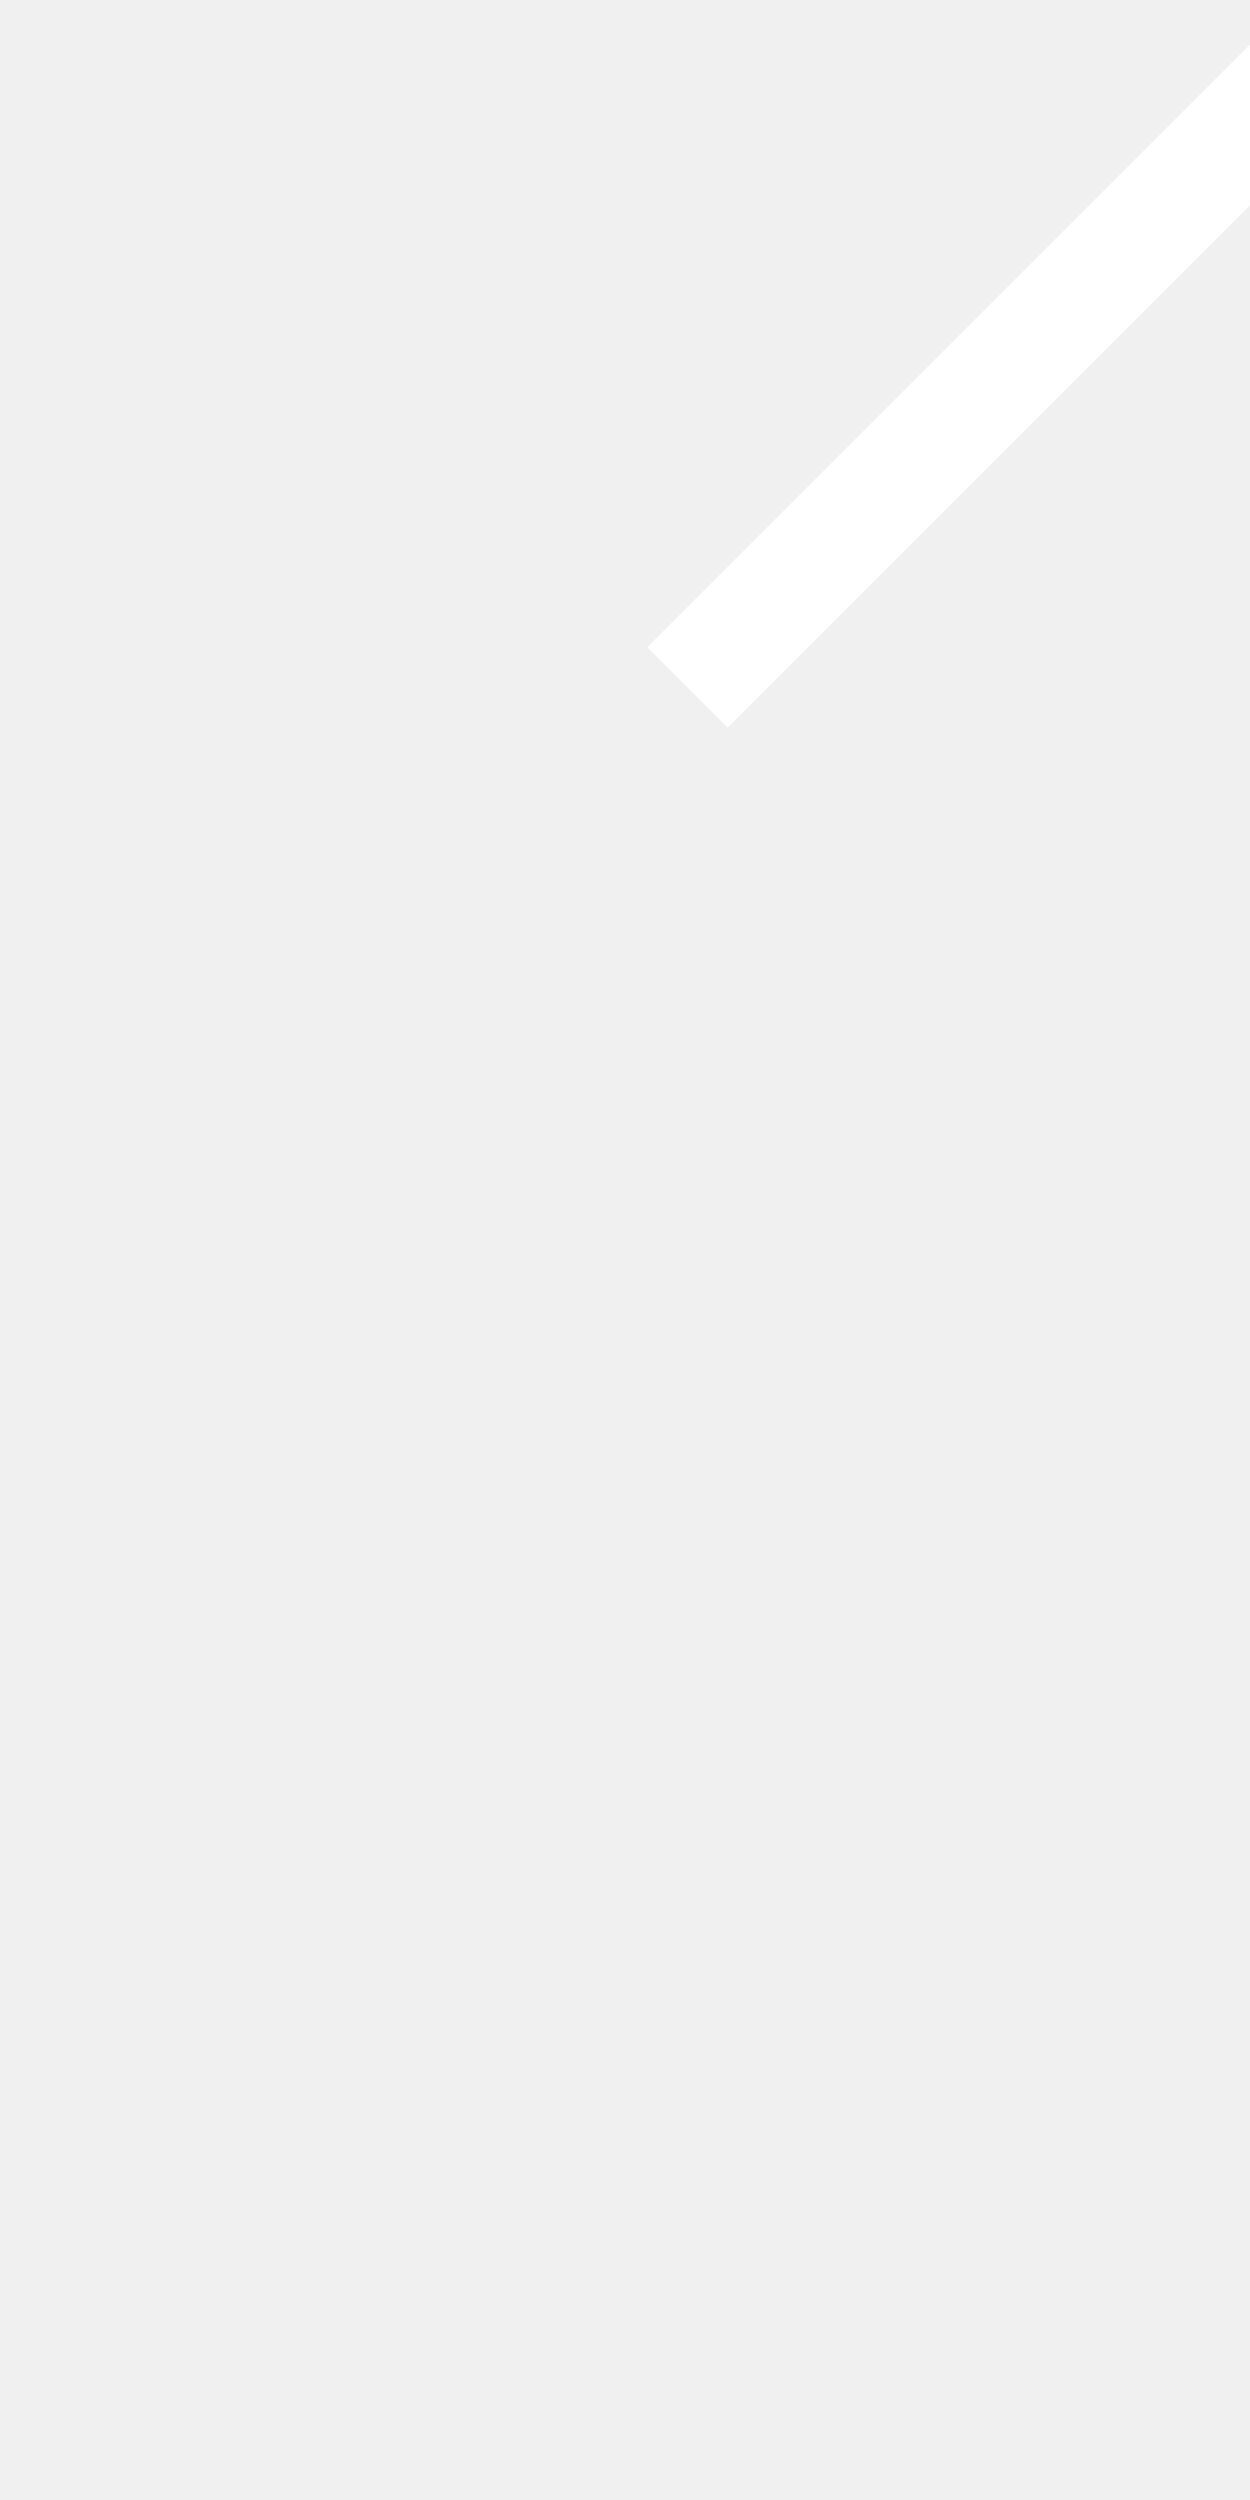
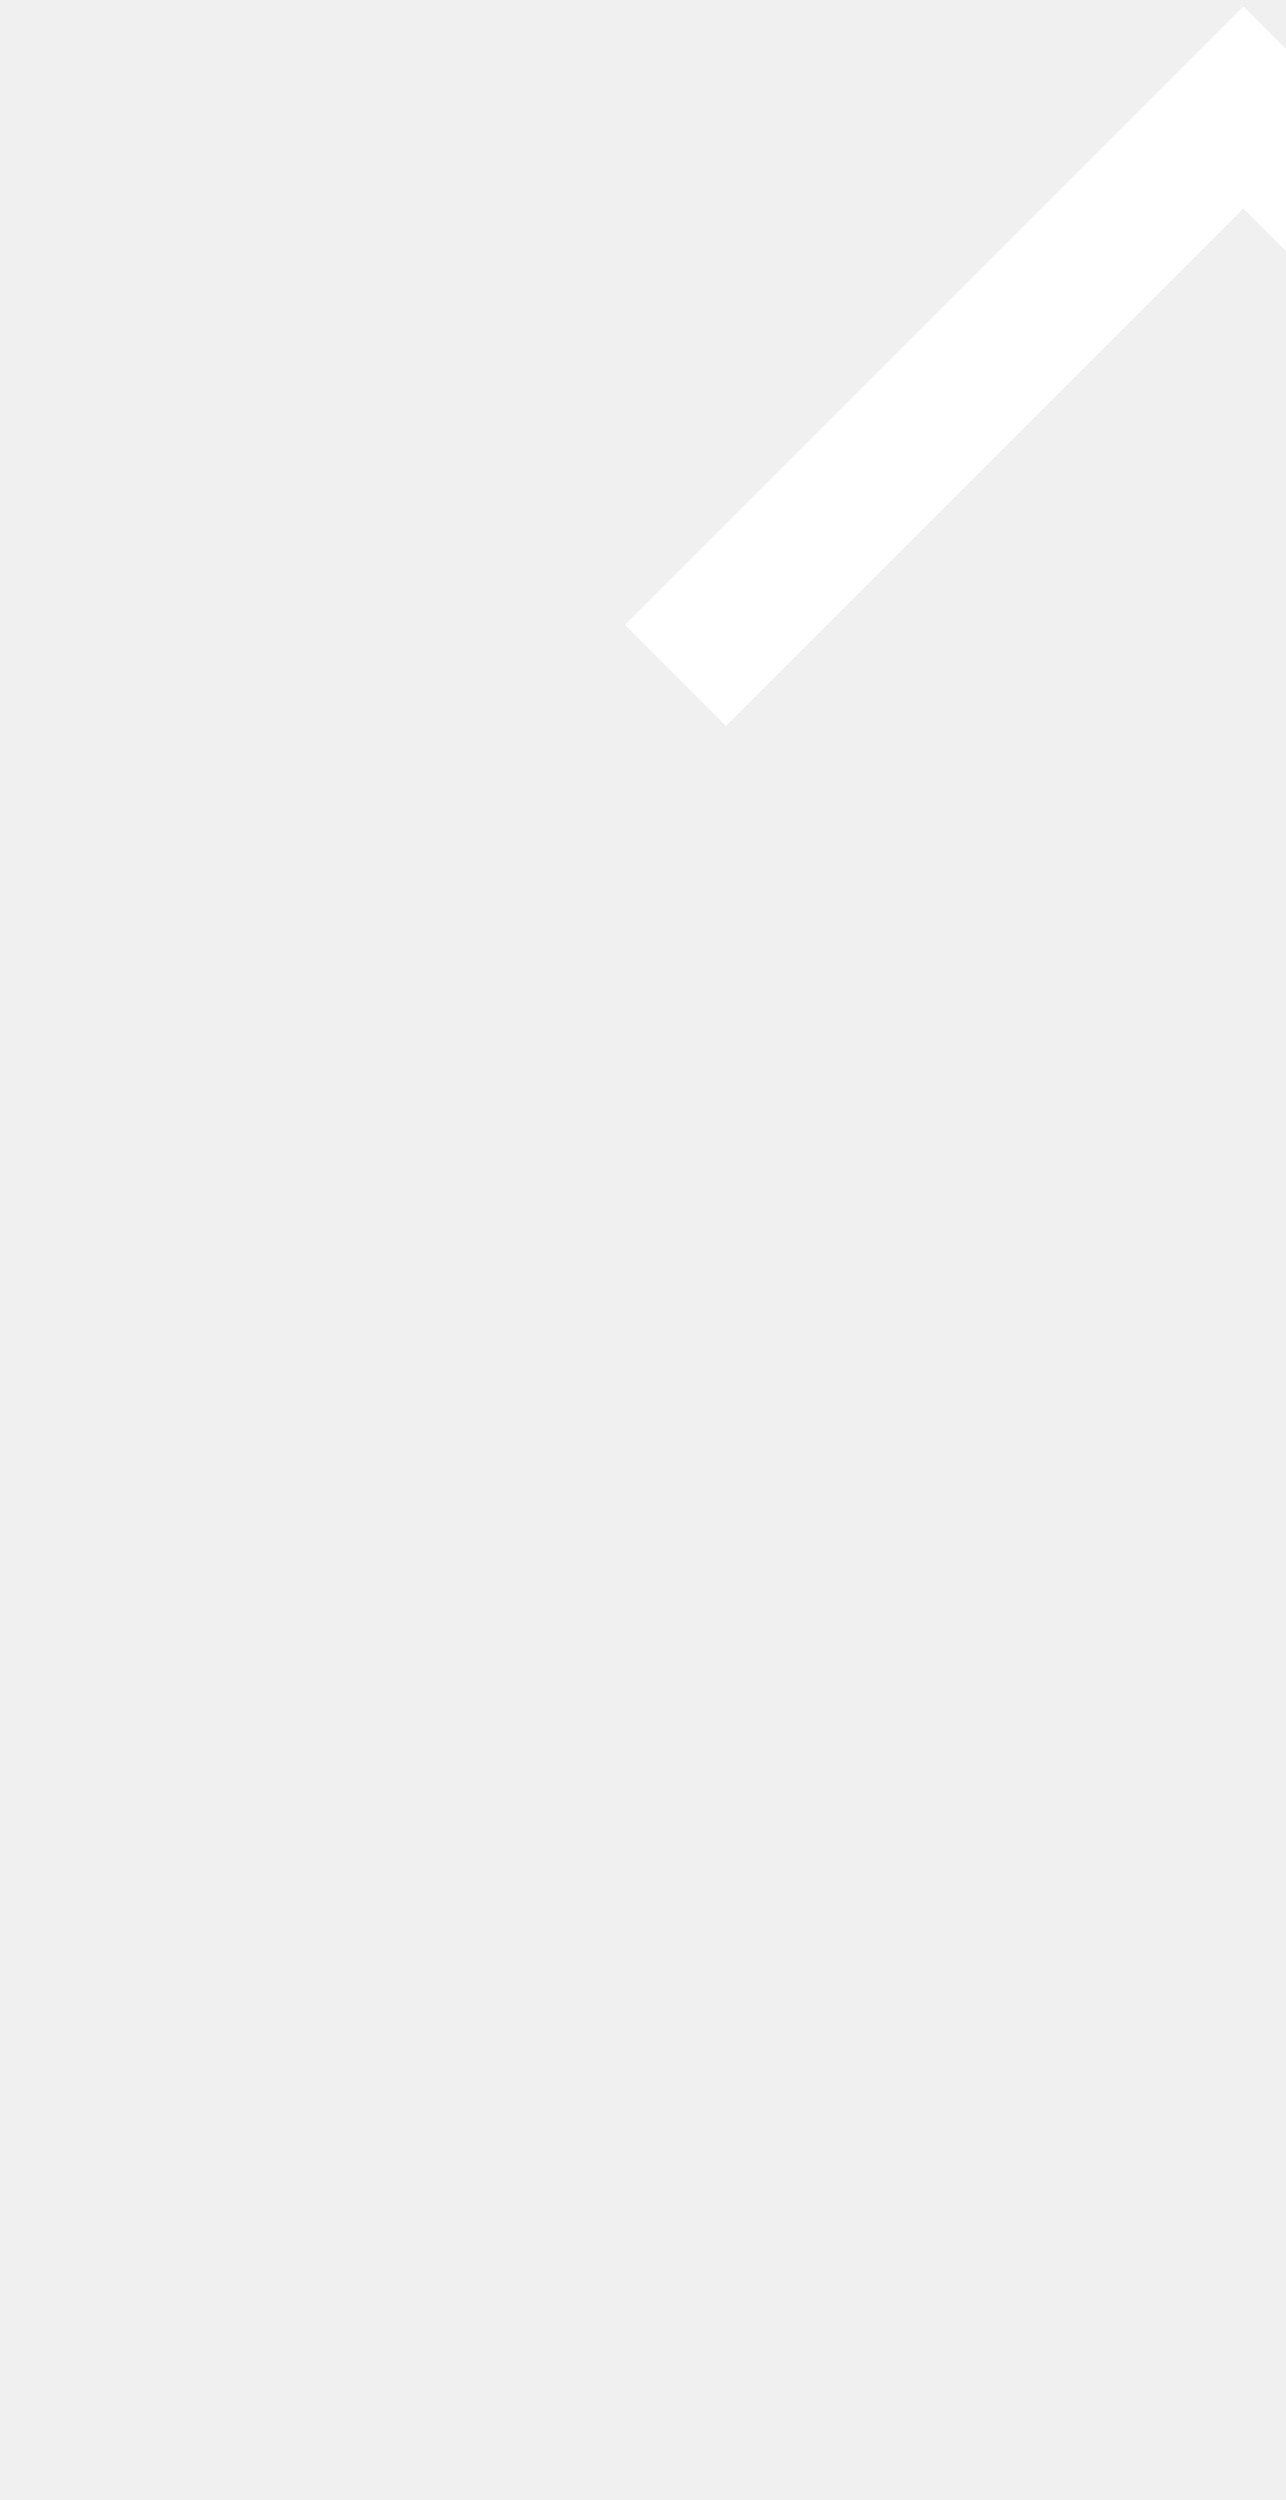
- <svg xmlns="http://www.w3.org/2000/svg" xmlns:xlink="http://www.w3.org/1999/xlink" width="22px" height="44px" viewBox="0 0 22 44" version="1.1">
+ <svg xmlns="http://www.w3.org/2000/svg" xmlns:xlink="http://www.w3.org/1999/xlink" width="18px" height="35px" viewBox="0 0 18 35" version="1.1">
  <defs>
-     <rect id="path-1" x="0" y="0" width="25" height="49" />
+     <rect id="path-1" x="0" y="0" width="20.408" height="40" />
  </defs>
-   <g id="Desktop-HD" stroke="none" stroke-width="1" fill="none" fill-rule="evenodd" transform="translate(-73, -287)">
-     <g id="&lt;" transform="translate(82.5, 308.5) rotate(-180) translate(-82.5, -308.5) translate(70, 284)">
-       <mask id="mask-2" fill="white">
-         <use xlink:href="#path-1" />
-       </mask>
-       <g id="Rectangle-3" />
-       <rect id="Rectangle-2" stroke="#FFFFFF" stroke-width="2" mask="url(#mask-2)" transform="translate(0, 24) rotate(-225) translate(-0, -24) " x="-14" y="10" width="28" height="28" />
+   <g id="Desktop-HD" stroke="none" stroke-width="1" fill="none" fill-rule="evenodd" transform="translate(-78, -269)">
+     <g id="CARROUSEL" transform="translate(0, 70)">
+       <g id="&lt;" transform="translate(84.90816, 216) rotate(-180) translate(-84.90816, -216) translate(74.40816, 196)">
+         <mask id="mask-2" fill="white">
+           <use xlink:href="#path-1" />
+         </mask>
+         <g id="Rectangle-3" />
+         <rect id="Rectangle-2" stroke="#FFFFFF" stroke-width="2" mask="url(#mask-2)" transform="translate(0, 19.59184) rotate(-225) translate(-0, -19.59184) " x="-11.245" y="8.347" width="22.49" height="22.49" />
+       </g>
    </g>
  </g>
</svg>
